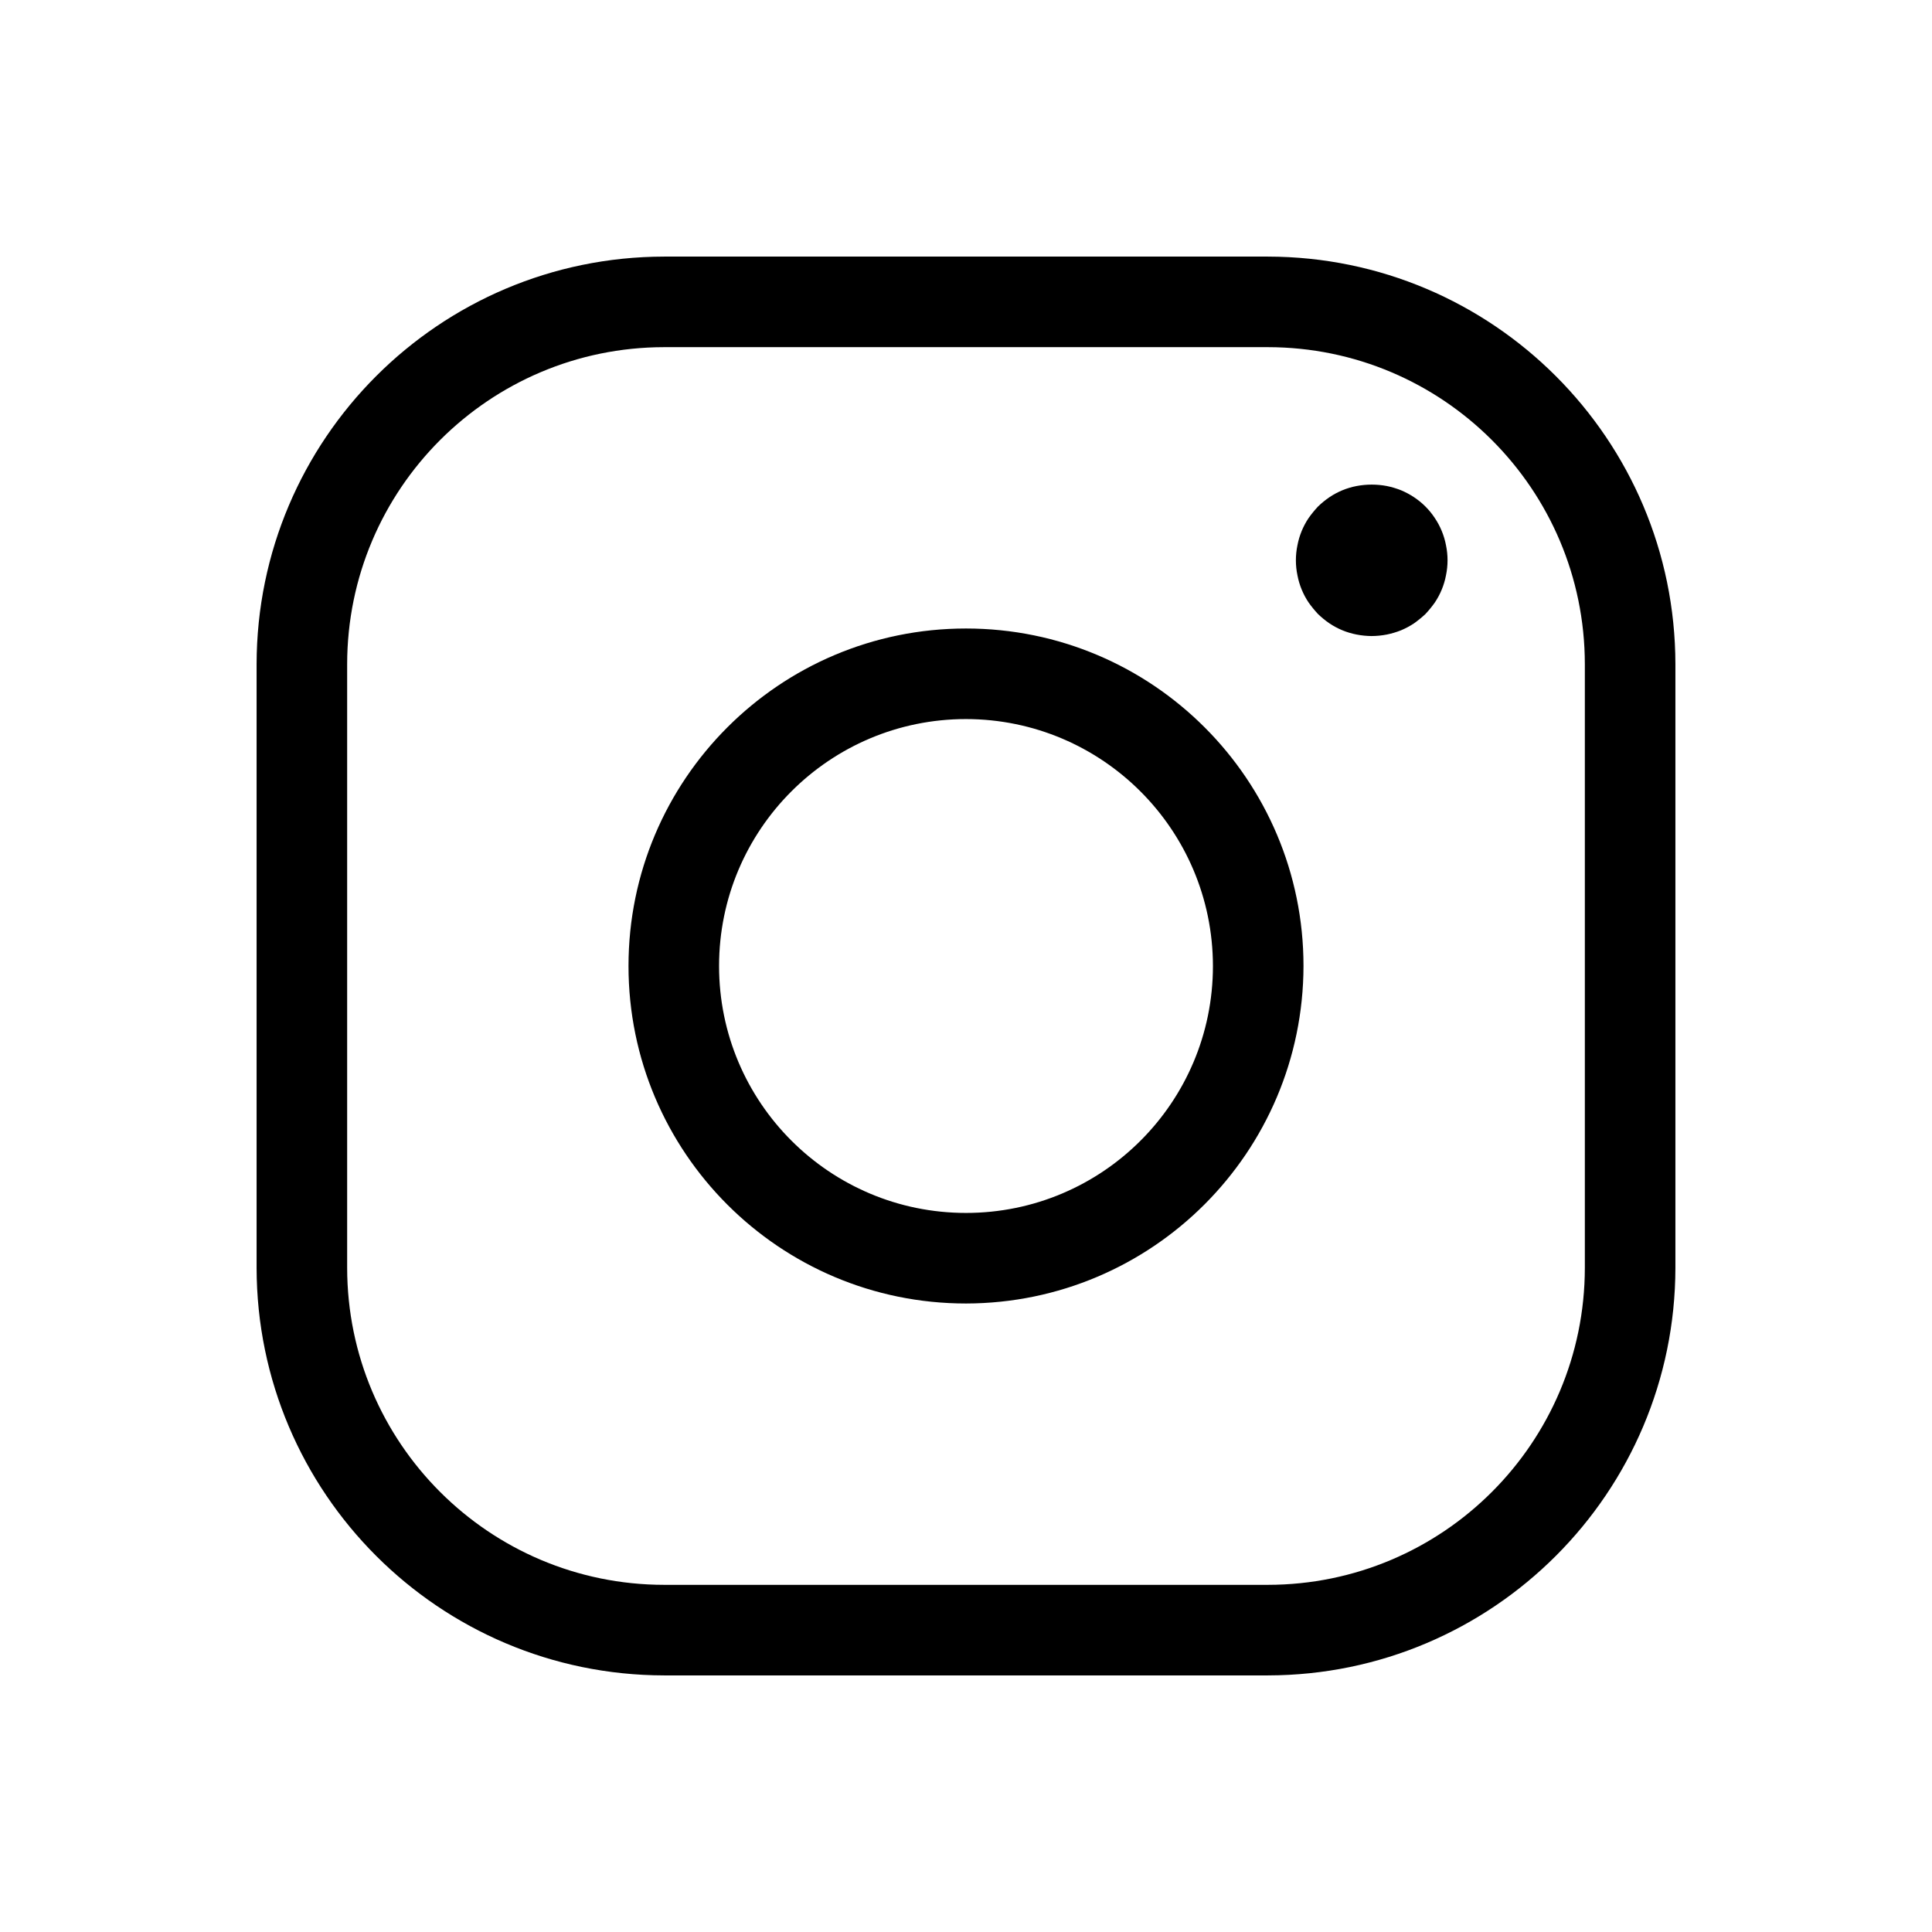
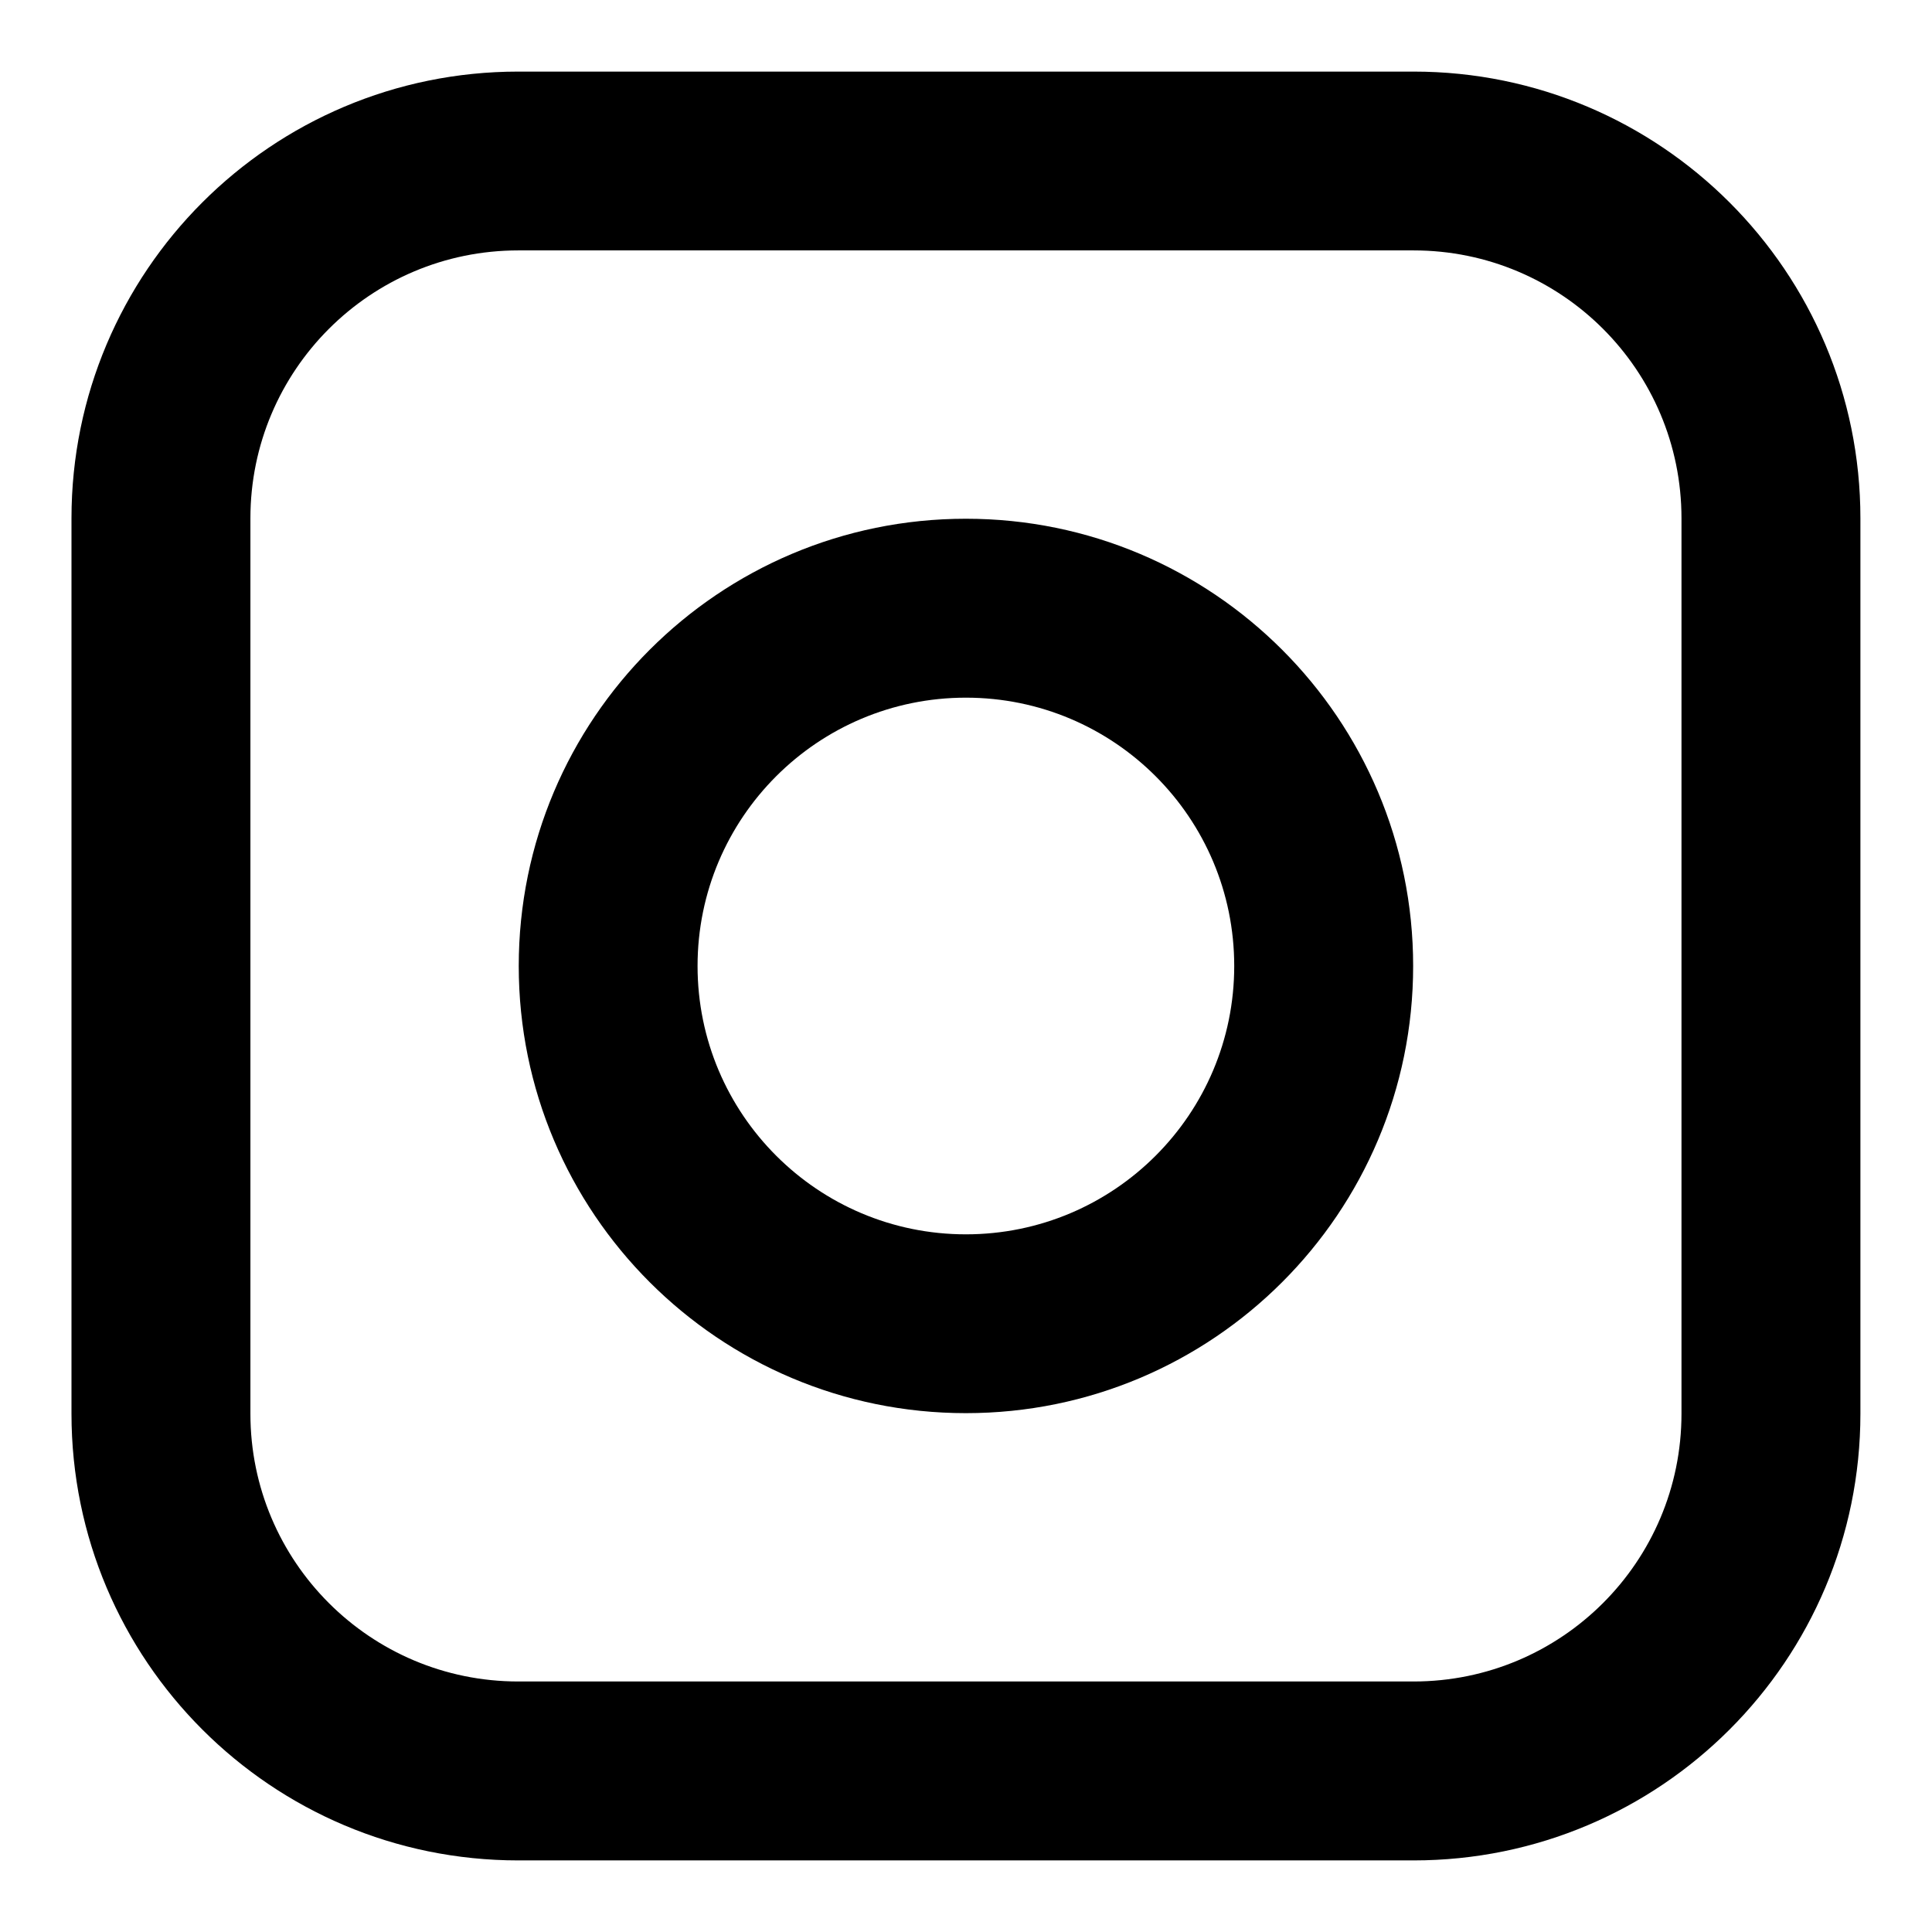
- <svg xmlns="http://www.w3.org/2000/svg" viewBox="0 0 64 64">
-   <path fill="currentColor" d="M42,55.5H22A13.52,13.52,0,0,1,8.5,42V22A13.52,13.52,0,0,1,22,8.5H42A13.52,13.52,0,0,1,55.5,22V42A13.52,13.52,0,0,1,42,55.5Zm-20-44A10.51,10.51,0,0,0,11.5,22V42A10.51,10.51,0,0,0,22,52.5H42A10.51,10.51,0,0,0,52.5,42V22A10.51,10.51,0,0,0,42,11.5Z" />
-   <path fill="currentColor" d="M45.43 21.07a2.72 2.72 0 0 1-.49-.05 2.43 2.43 0 0 1-.9-.37 2.85 2.85 0 0 1-.38-.31 3.68 3.68 0 0 1-.31-.38 2.43 2.43 0 0 1-.37-.9 2.43 2.43 0 0 1 0-1 2.43 2.43 0 0 1 .37-.9 3.68 3.68 0 0 1 .31-.38 2.85 2.85 0 0 1 .38-.31 2.43 2.43 0 0 1 .9-.37 2.69 2.69 0 0 1 1 0 2.79 2.79 0 0 1 .47.14 2.55 2.55 0 0 1 .43.23 2.43 2.43 0 0 1 .69.69 2.43 2.43 0 0 1 .37.9 2.43 2.43 0 0 1 0 1 2.43 2.43 0 0 1-.37.9 3.68 3.68 0 0 1-.31.38 3.68 3.68 0 0 1-.38.31 2.55 2.55 0 0 1-.43.23 2.79 2.79 0 0 1-.47.14A2.72 2.72 0 0 1 45.43 21.07zM32 43.18A11.18 11.18 0 1 1 43.18 32 11.2 11.2 0 0 1 32 43.18zm0-19.36A8.18 8.18 0 1 0 40.18 32 8.19 8.19 0 0 0 32 23.82z" />
+ <svg xmlns="http://www.w3.org/2000/svg" width="18" height="18" viewBox="0 0 18 18" fill="none">
+   <path fill-rule="evenodd" clip-rule="evenodd" d="M4.829 0.667H13.17C15.469 0.667 17.333 2.53 17.333 4.829V13.171C17.333 15.47 15.469 17.333 13.17 17.333H4.829C2.53 17.333 0.666 15.47 0.666 13.171V4.829C0.666 2.53 2.529 0.667 4.829 0.667ZM2.333 13.171C2.333 14.549 3.45 15.666 4.829 15.666H13.17C14.549 15.666 15.666 14.549 15.666 13.171V4.829C15.666 3.45 14.549 2.333 13.17 2.333H4.829C3.45 2.333 2.333 3.451 2.333 4.829V13.171ZM4.833 9C4.833 6.699 6.698 4.833 8.999 4.833C11.3 4.833 13.166 6.699 13.166 9C13.166 11.301 11.3 13.166 8.999 13.166C6.698 13.166 4.833 11.301 4.833 9ZM11.499 9C11.499 7.619 10.38 6.5 8.999 6.5C7.619 6.5 6.499 7.619 6.499 9C6.499 10.38 7.619 11.5 8.999 11.5C10.38 11.5 11.499 10.38 11.499 9Z" fill="currentColor" />
</svg>
